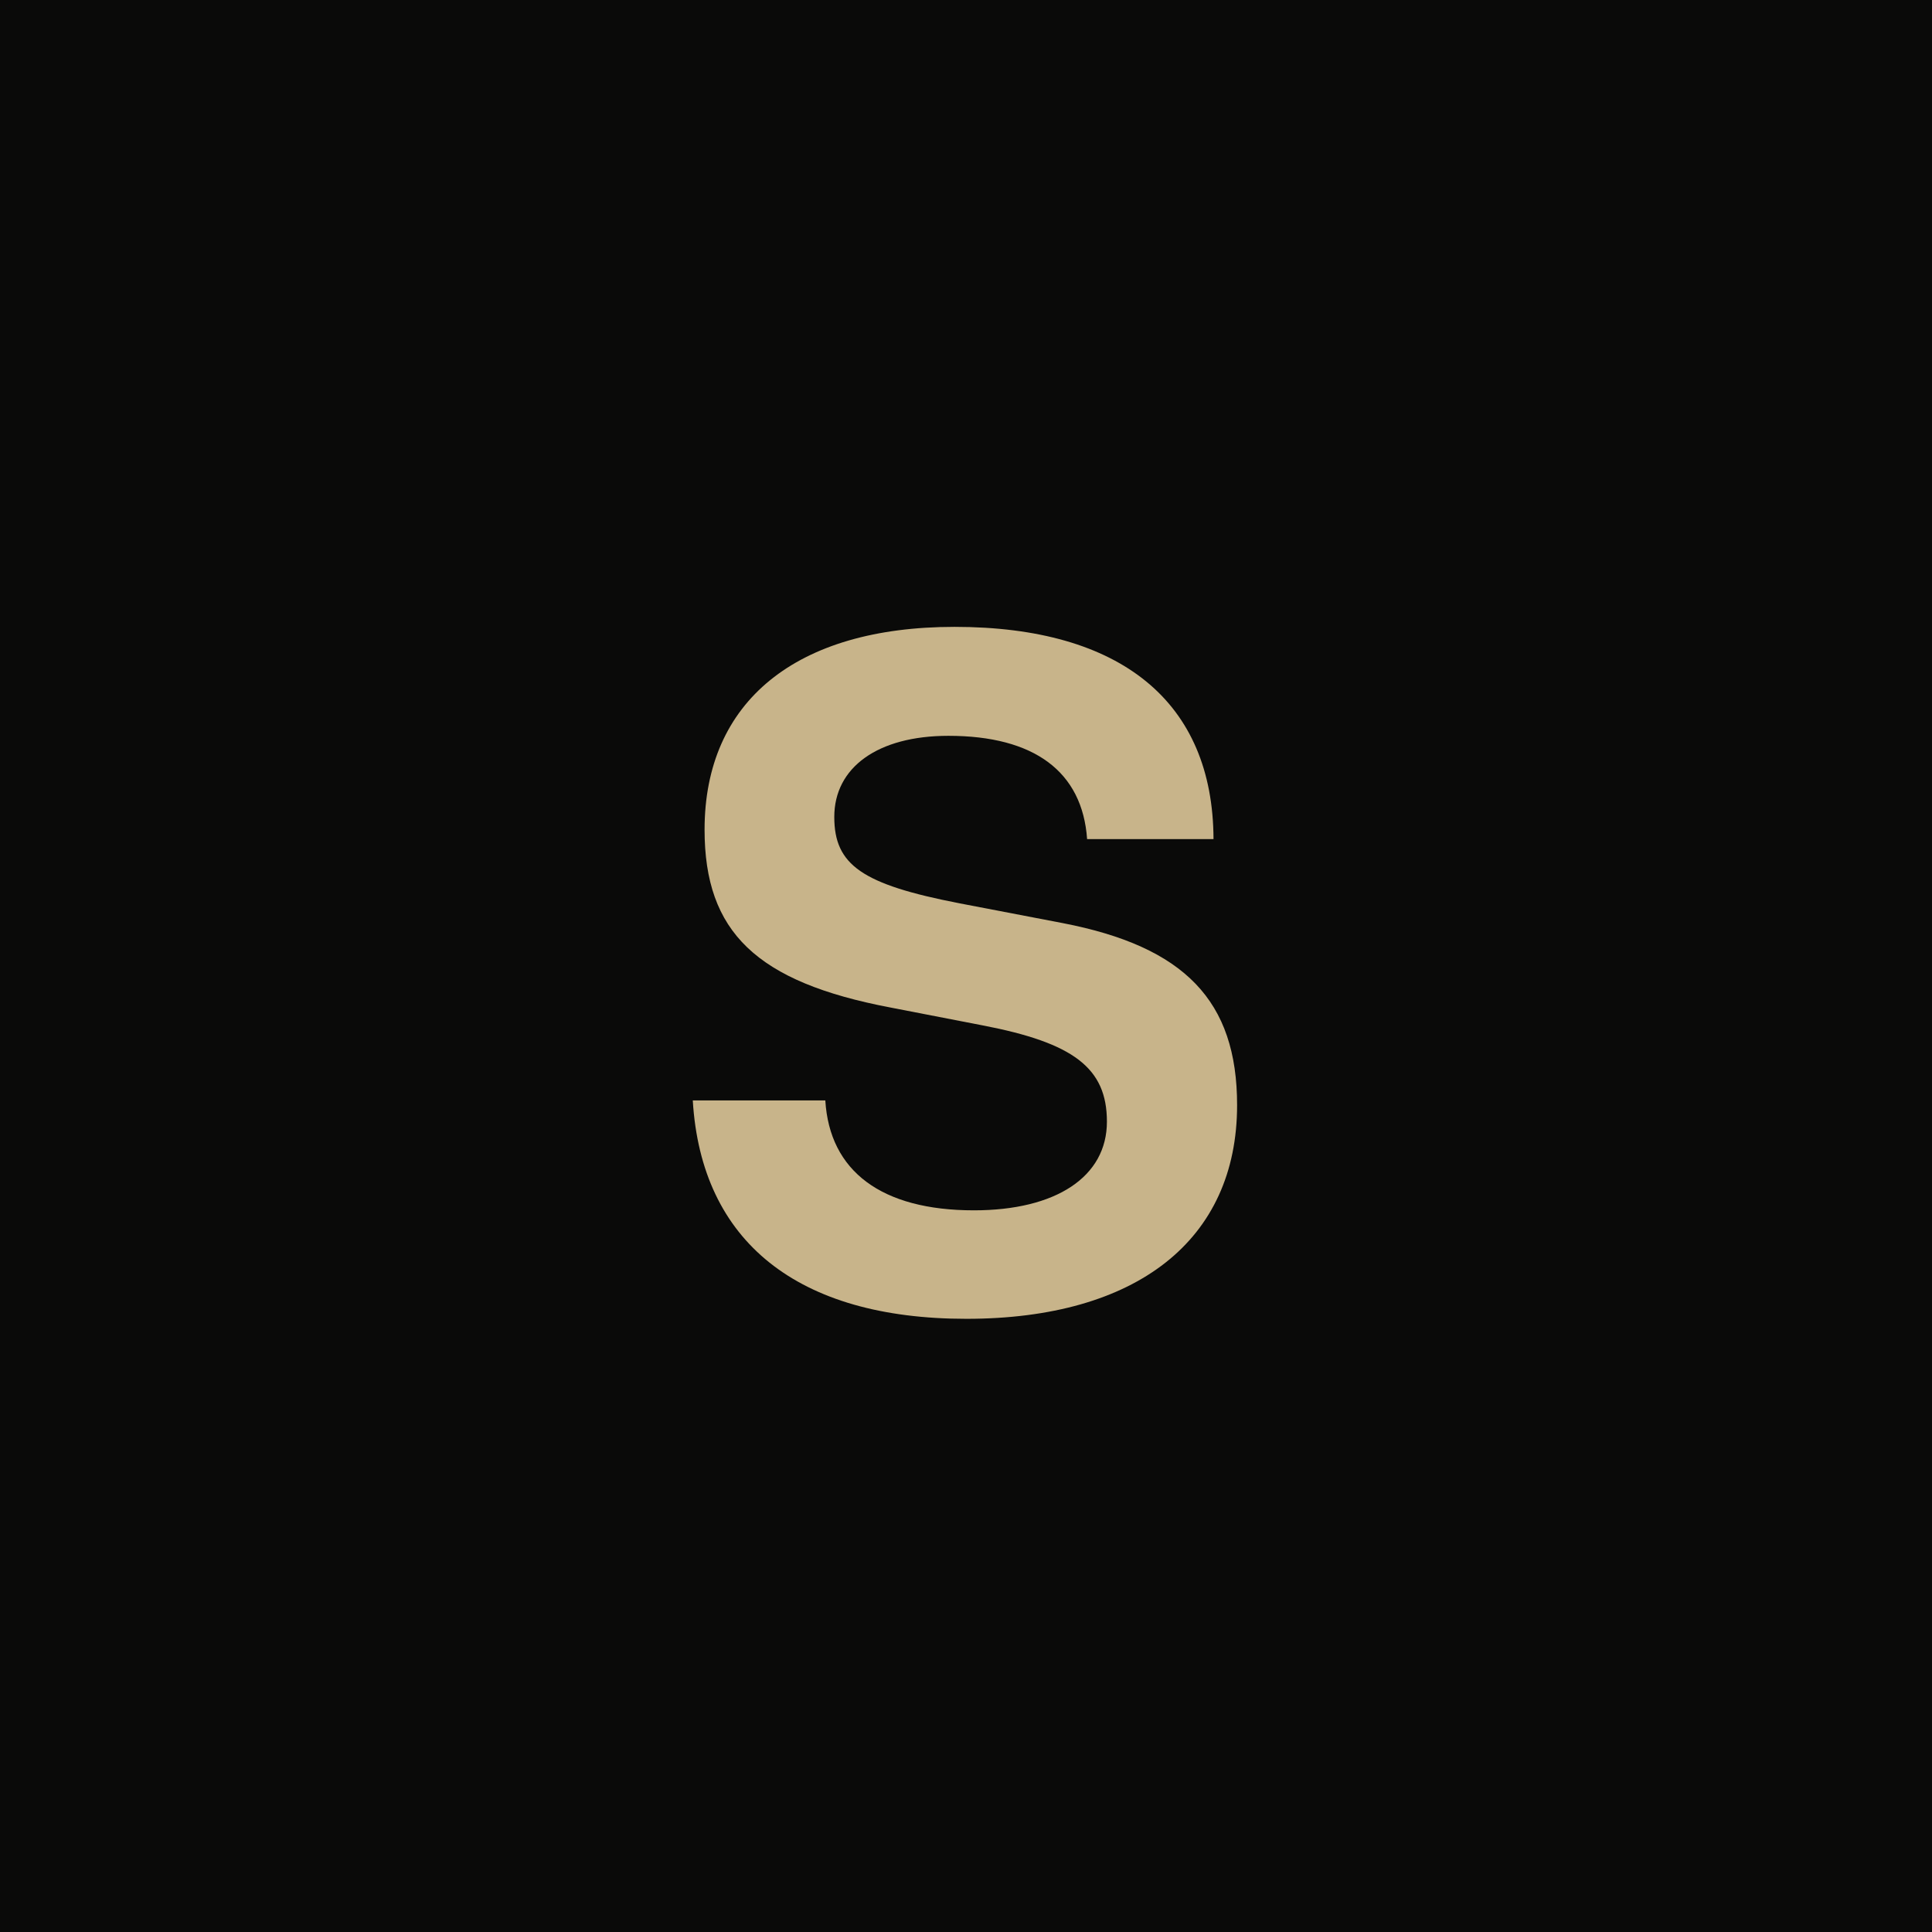
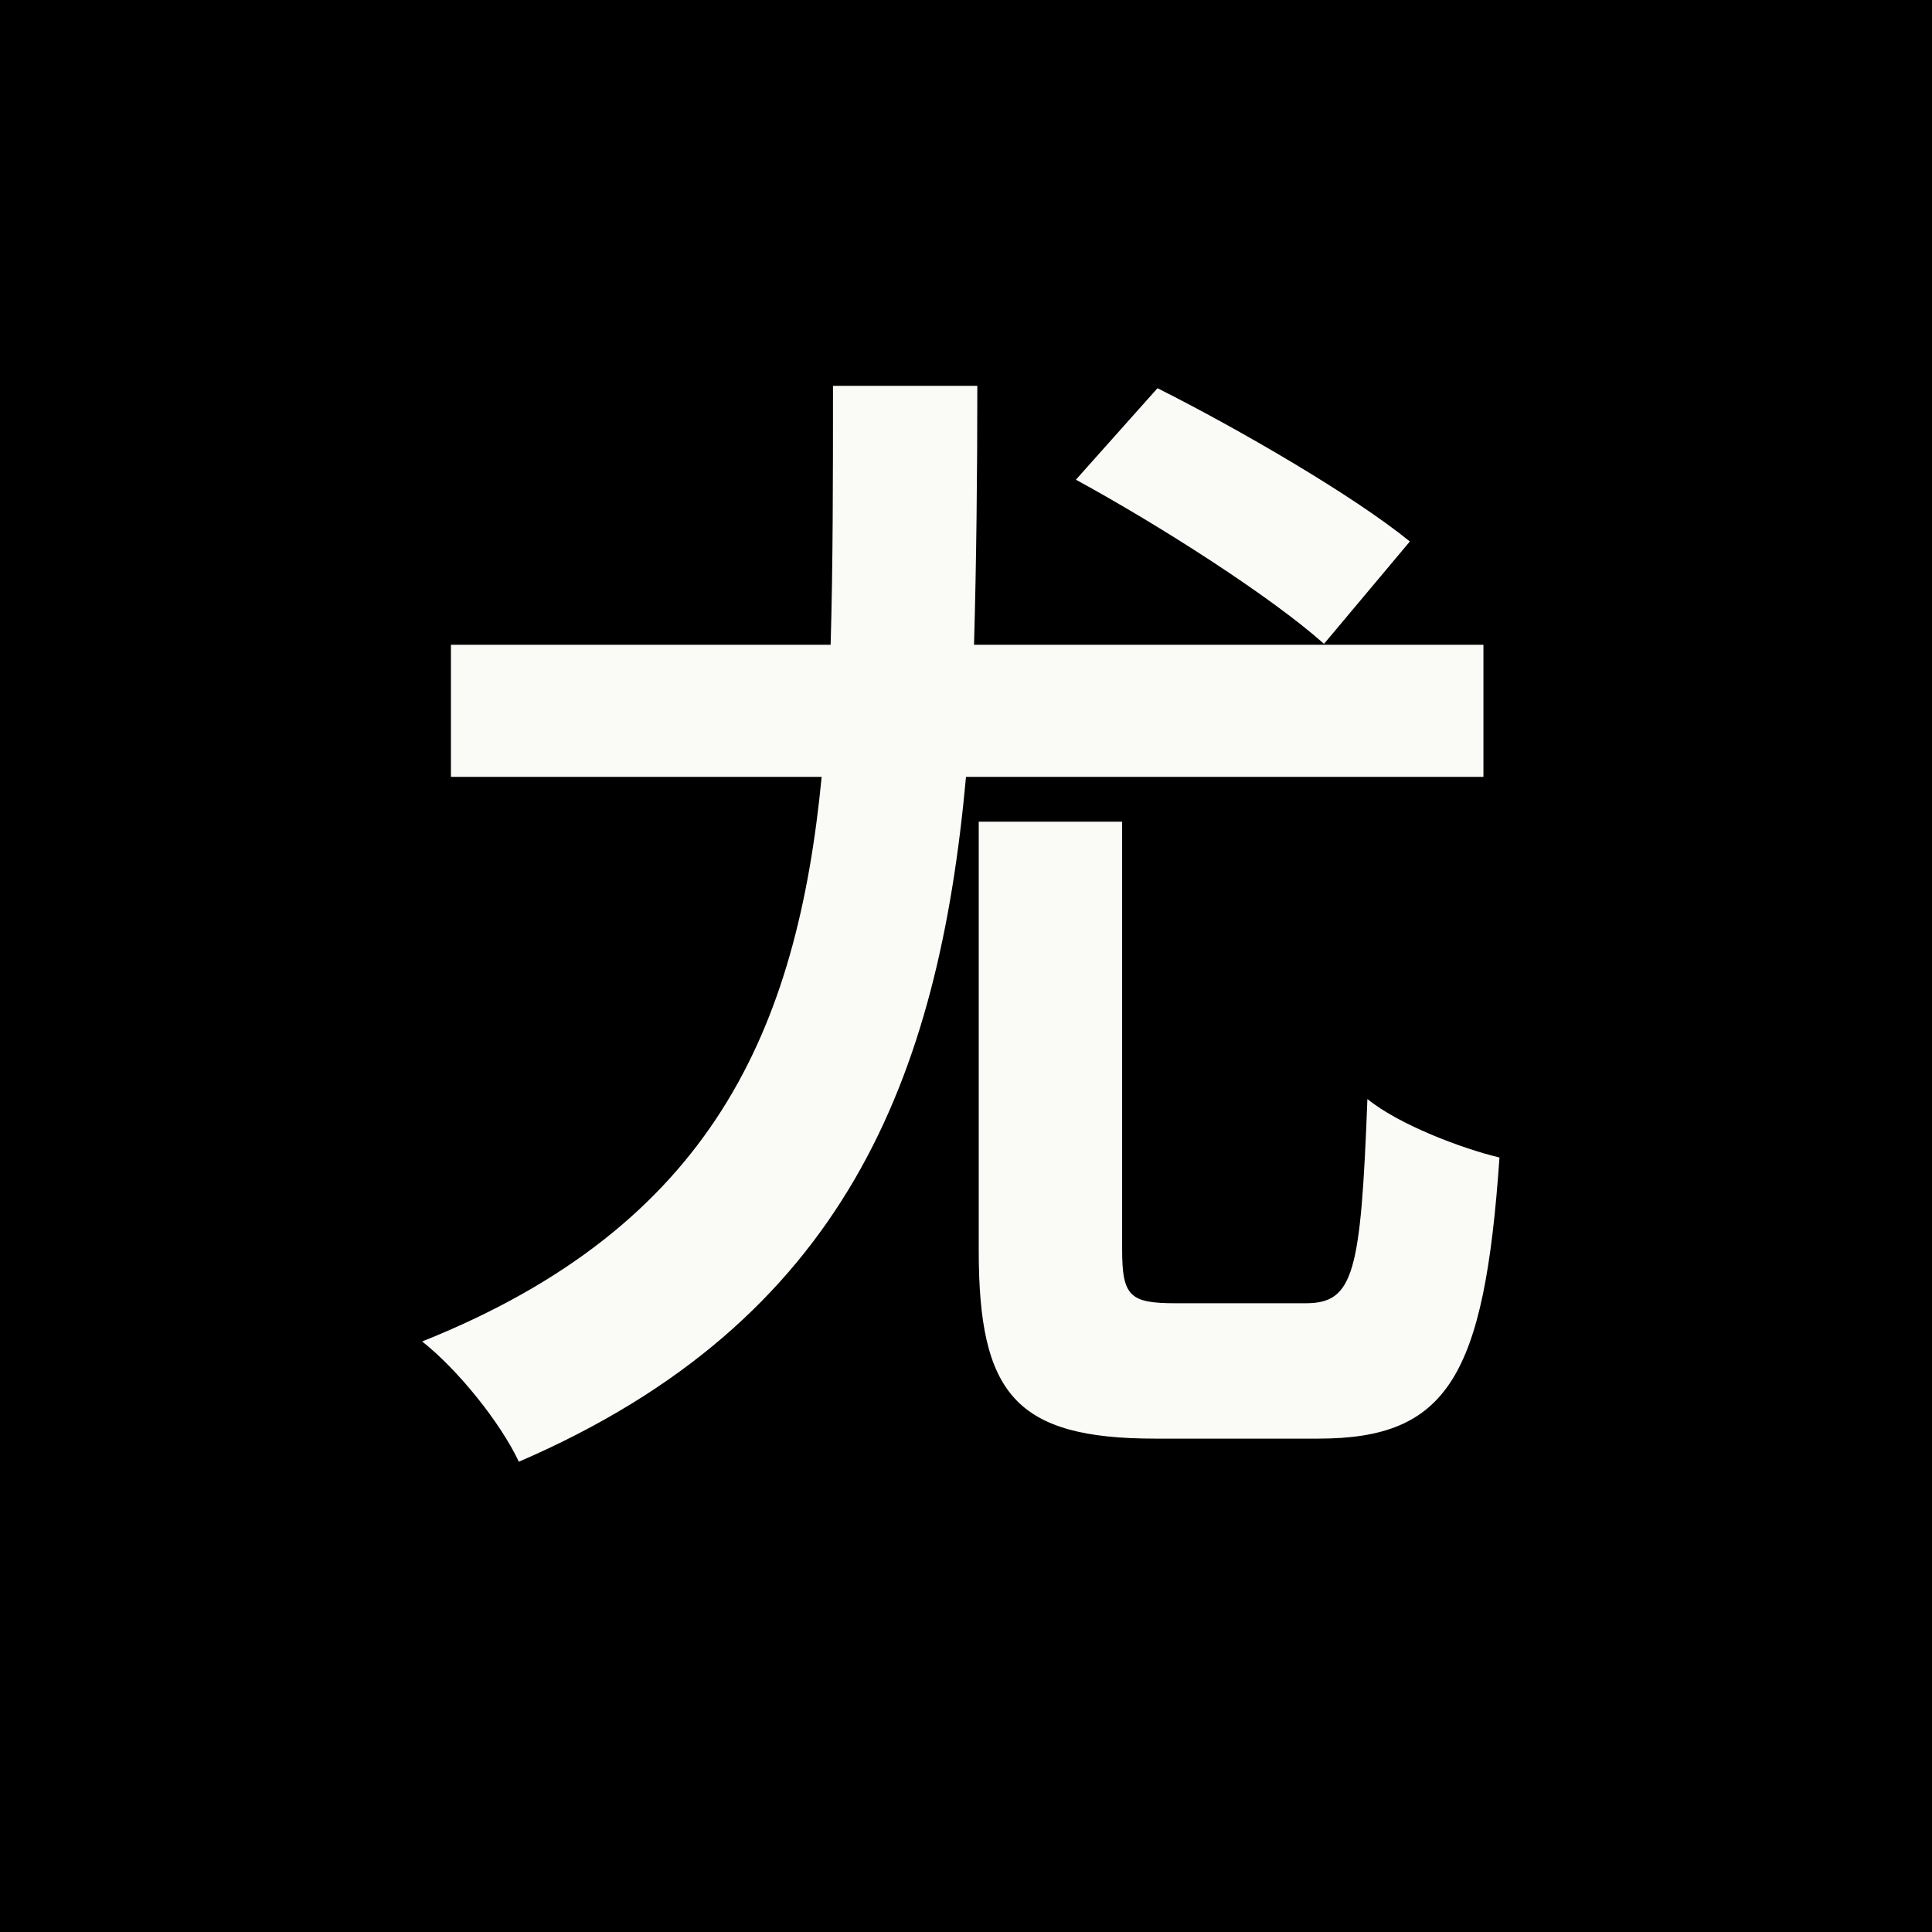
<svg xmlns="http://www.w3.org/2000/svg" viewBox="0 0 64 64">
-   <rect width="64" height="64" fill="#0A0A09" />
-   <text x="32" y="43" font-family="Helvetica,Arial,sans-serif" font-size="30" font-weight="600" fill="#C8B48A" text-anchor="middle">S</text>
+   <rect width="64" height="64" fill="#000" />
+   <text x="32" y="45" font-family="'PingFang SC','Microsoft YaHei',sans-serif" font-size="38" font-weight="600" fill="#FAFAF7" text-anchor="middle">尤</text>
</svg>
